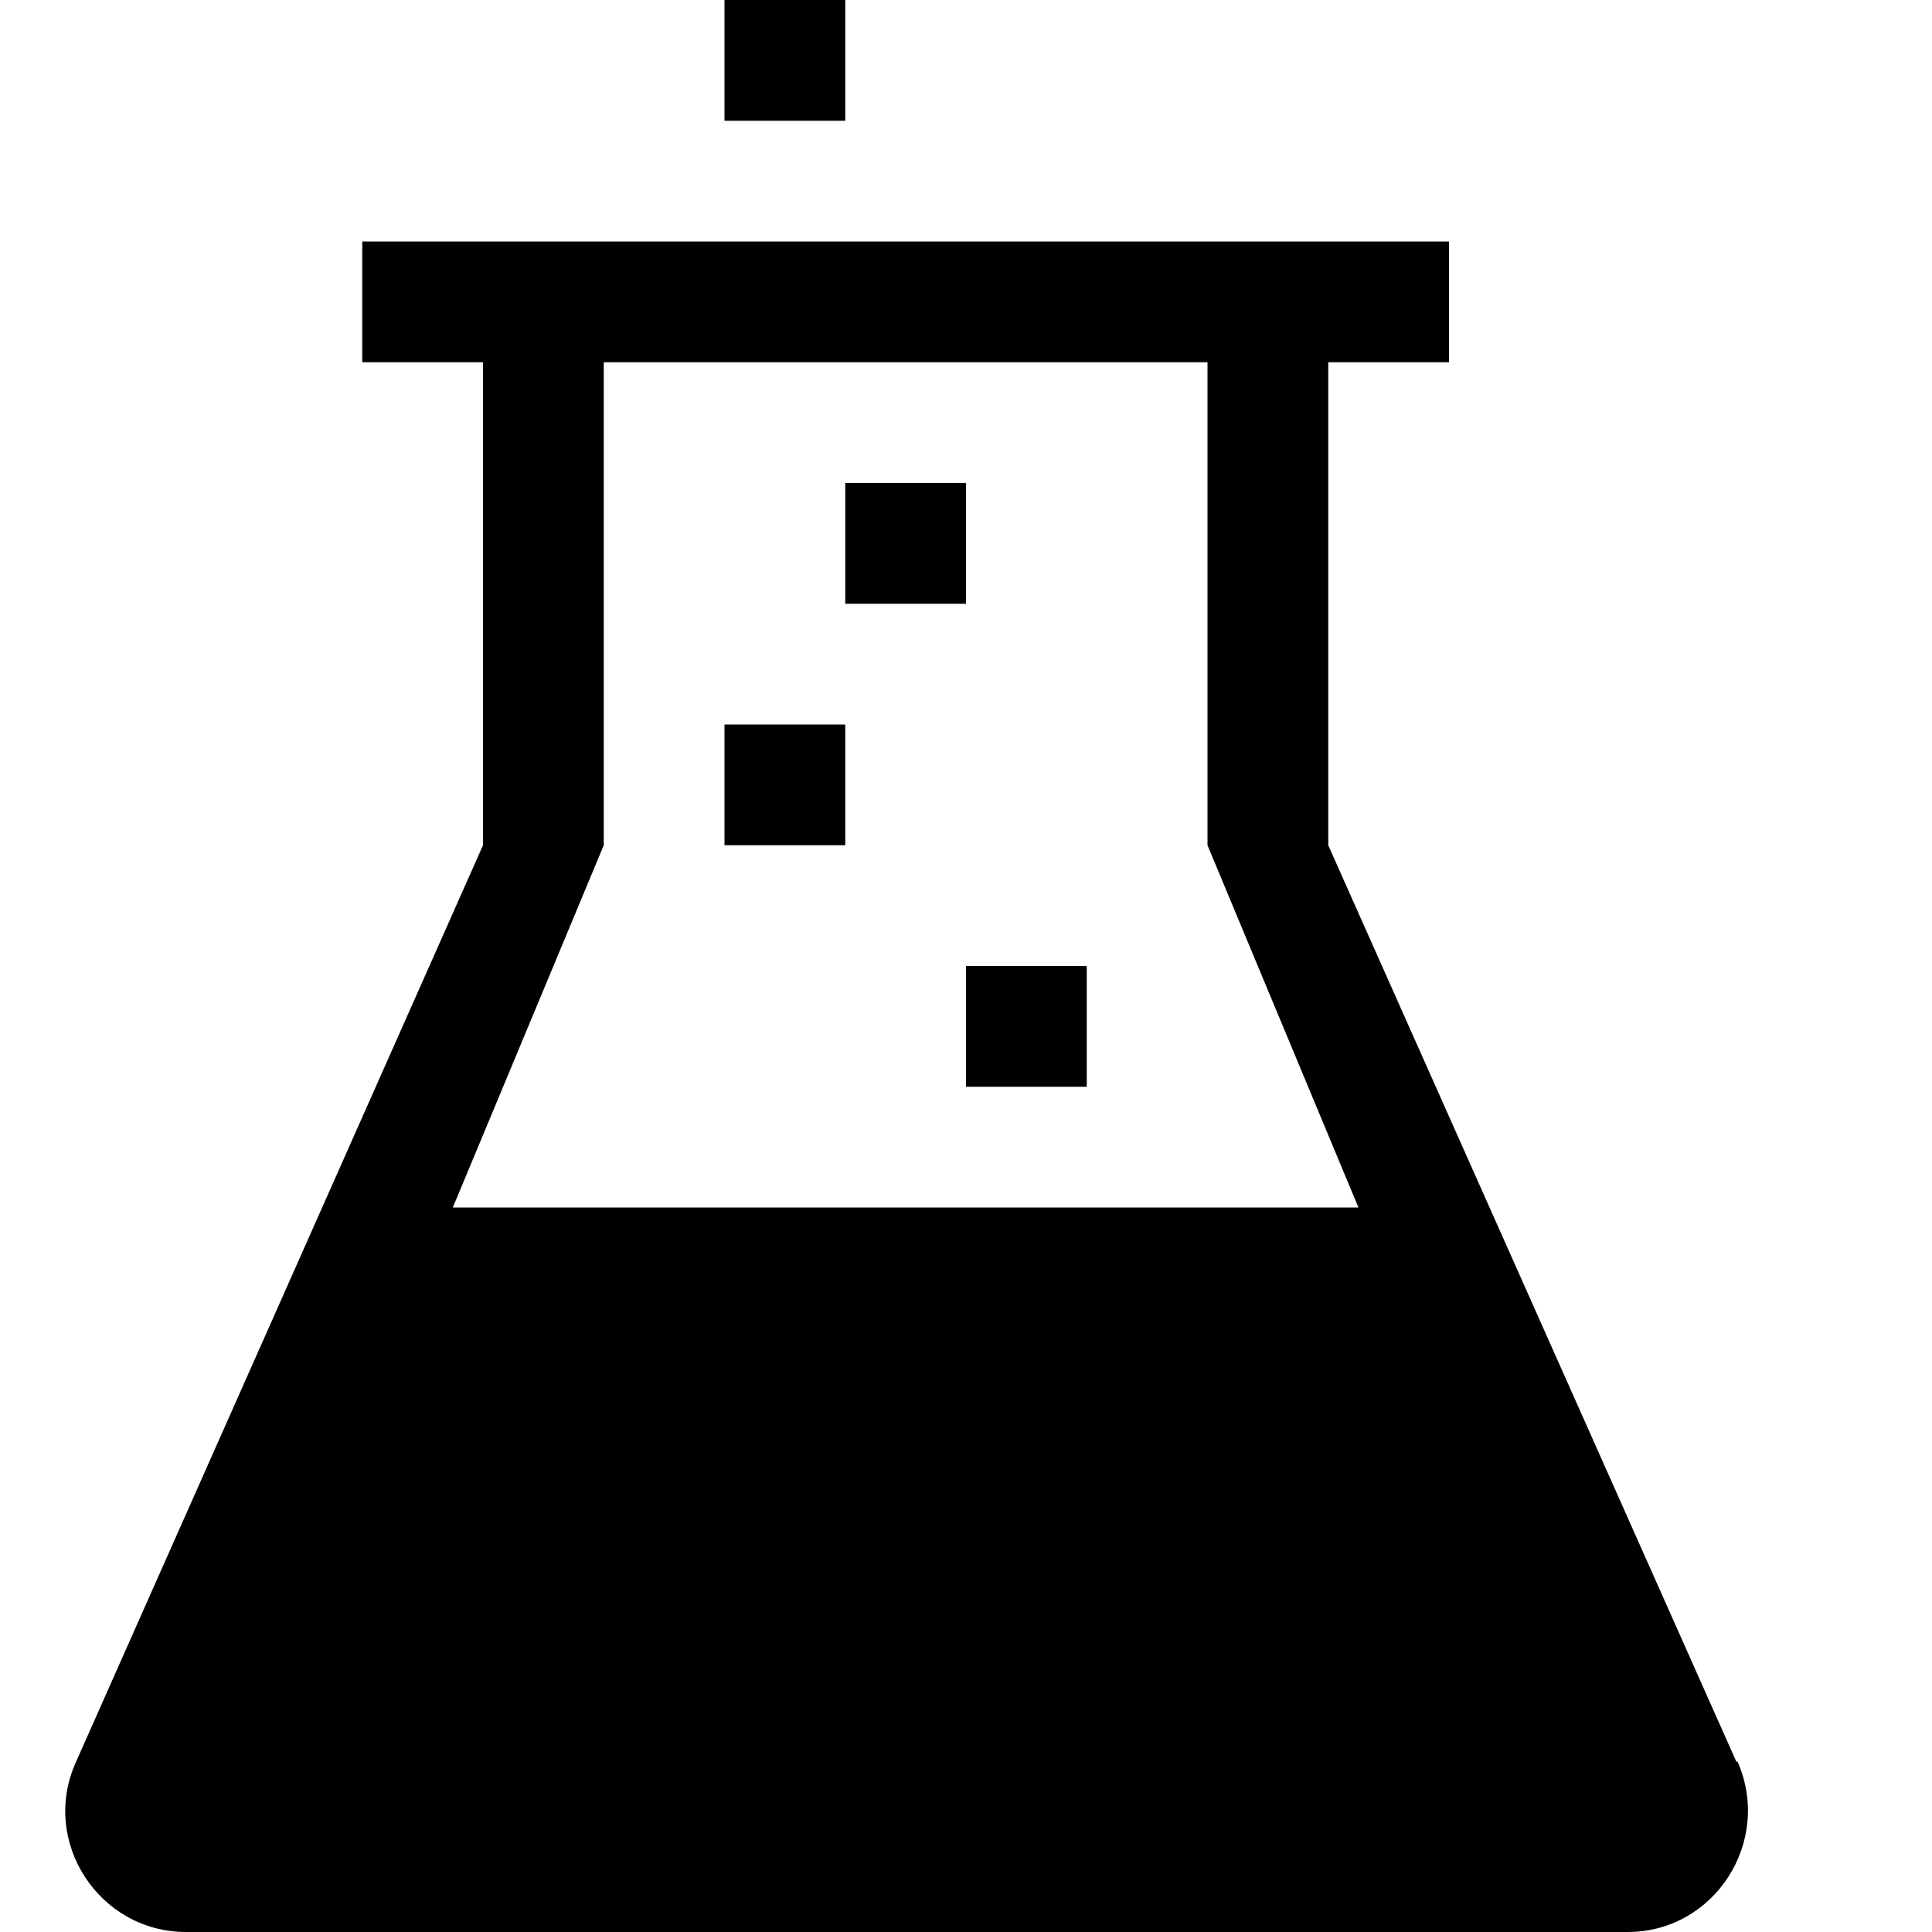
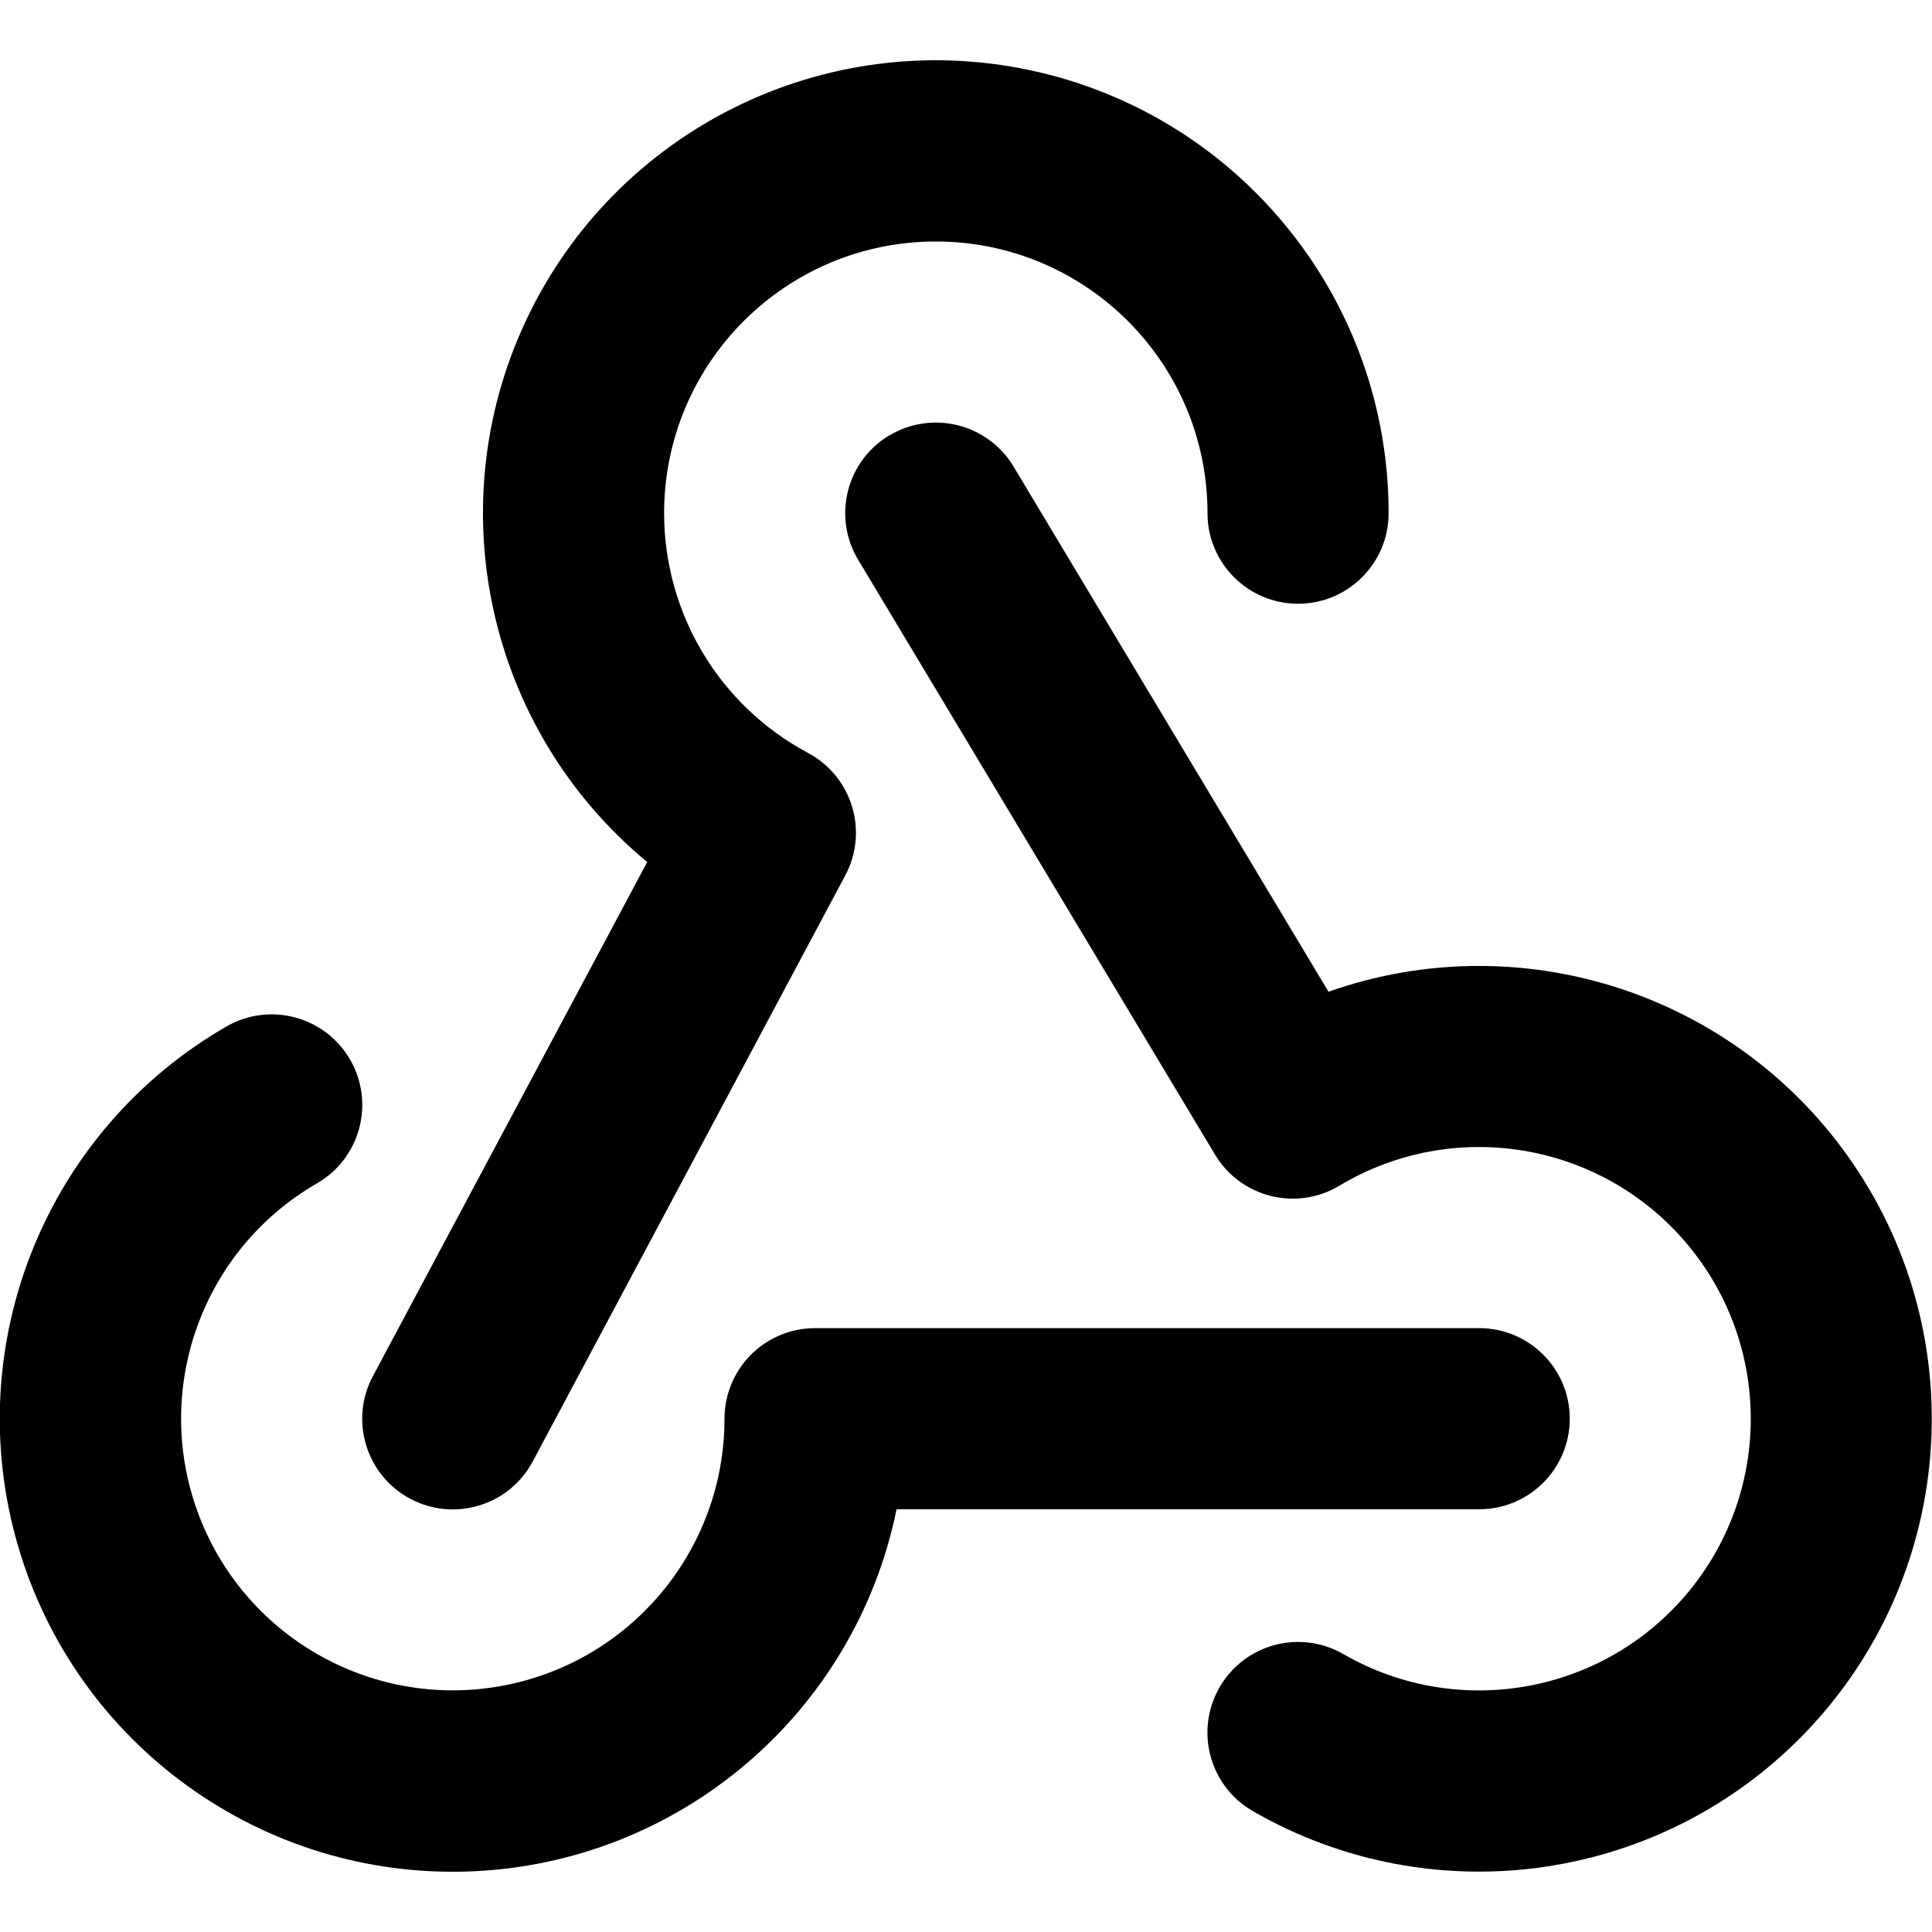
- <svg xmlns="http://www.w3.org/2000/svg" height="16" width="16">
-   <path d="M14.38 14.59L11 7V3h1v-1H3v1h1v4L0.63 14.59c-0.3 0.66 0.19 1.41 0.91 1.41h11.94c0.72 0 1.2-0.75 0.91-1.41zM3.75 10l1.25-3V3h5v4l1.25 3H3.75z m4.25-2h1v1h-1v-1z m-1-1h-1v-1h1v1z m0-3h1v1h-1v-1z m0-3h-1V0h1v1z" />
+ <svg xmlns="http://www.w3.org/2000/svg" width="16" height="16" viewBox="0 0 16 16">
+   <path d="M5.5 4.25a2.25 2.25 0 014.5 0 .75.75 0 001.5 0 3.75 3.75 0 10-6.14 2.889l-2.272 4.258a.75.75 0 001.324.706L7 7.25a.75.75 0 00-.309-1.015A2.25 2.25 0 015.5 4.25z" />
+   <path d="M7.364 3.607a.75.75 0 011.03.257l2.608 4.349a3.75 3.75 0 11-.628 6.785.75.75 0 01.752-1.299 2.25 2.25 0 10-.033-3.88.75.75 0 01-1.03-.256L7.107 4.636a.75.75 0 01.257-1.03z" />
+   <path d="M2.9 8.776A.75.75 0 012.625 9.8 2.25 2.25 0 106 11.75a.75.75 0 01.75-.751h5.5a.75.75 0 010 1.5H7.425a3.751 3.751 0 11-5.55-3.998.75.75 0 011.024.274z" />
</svg>
